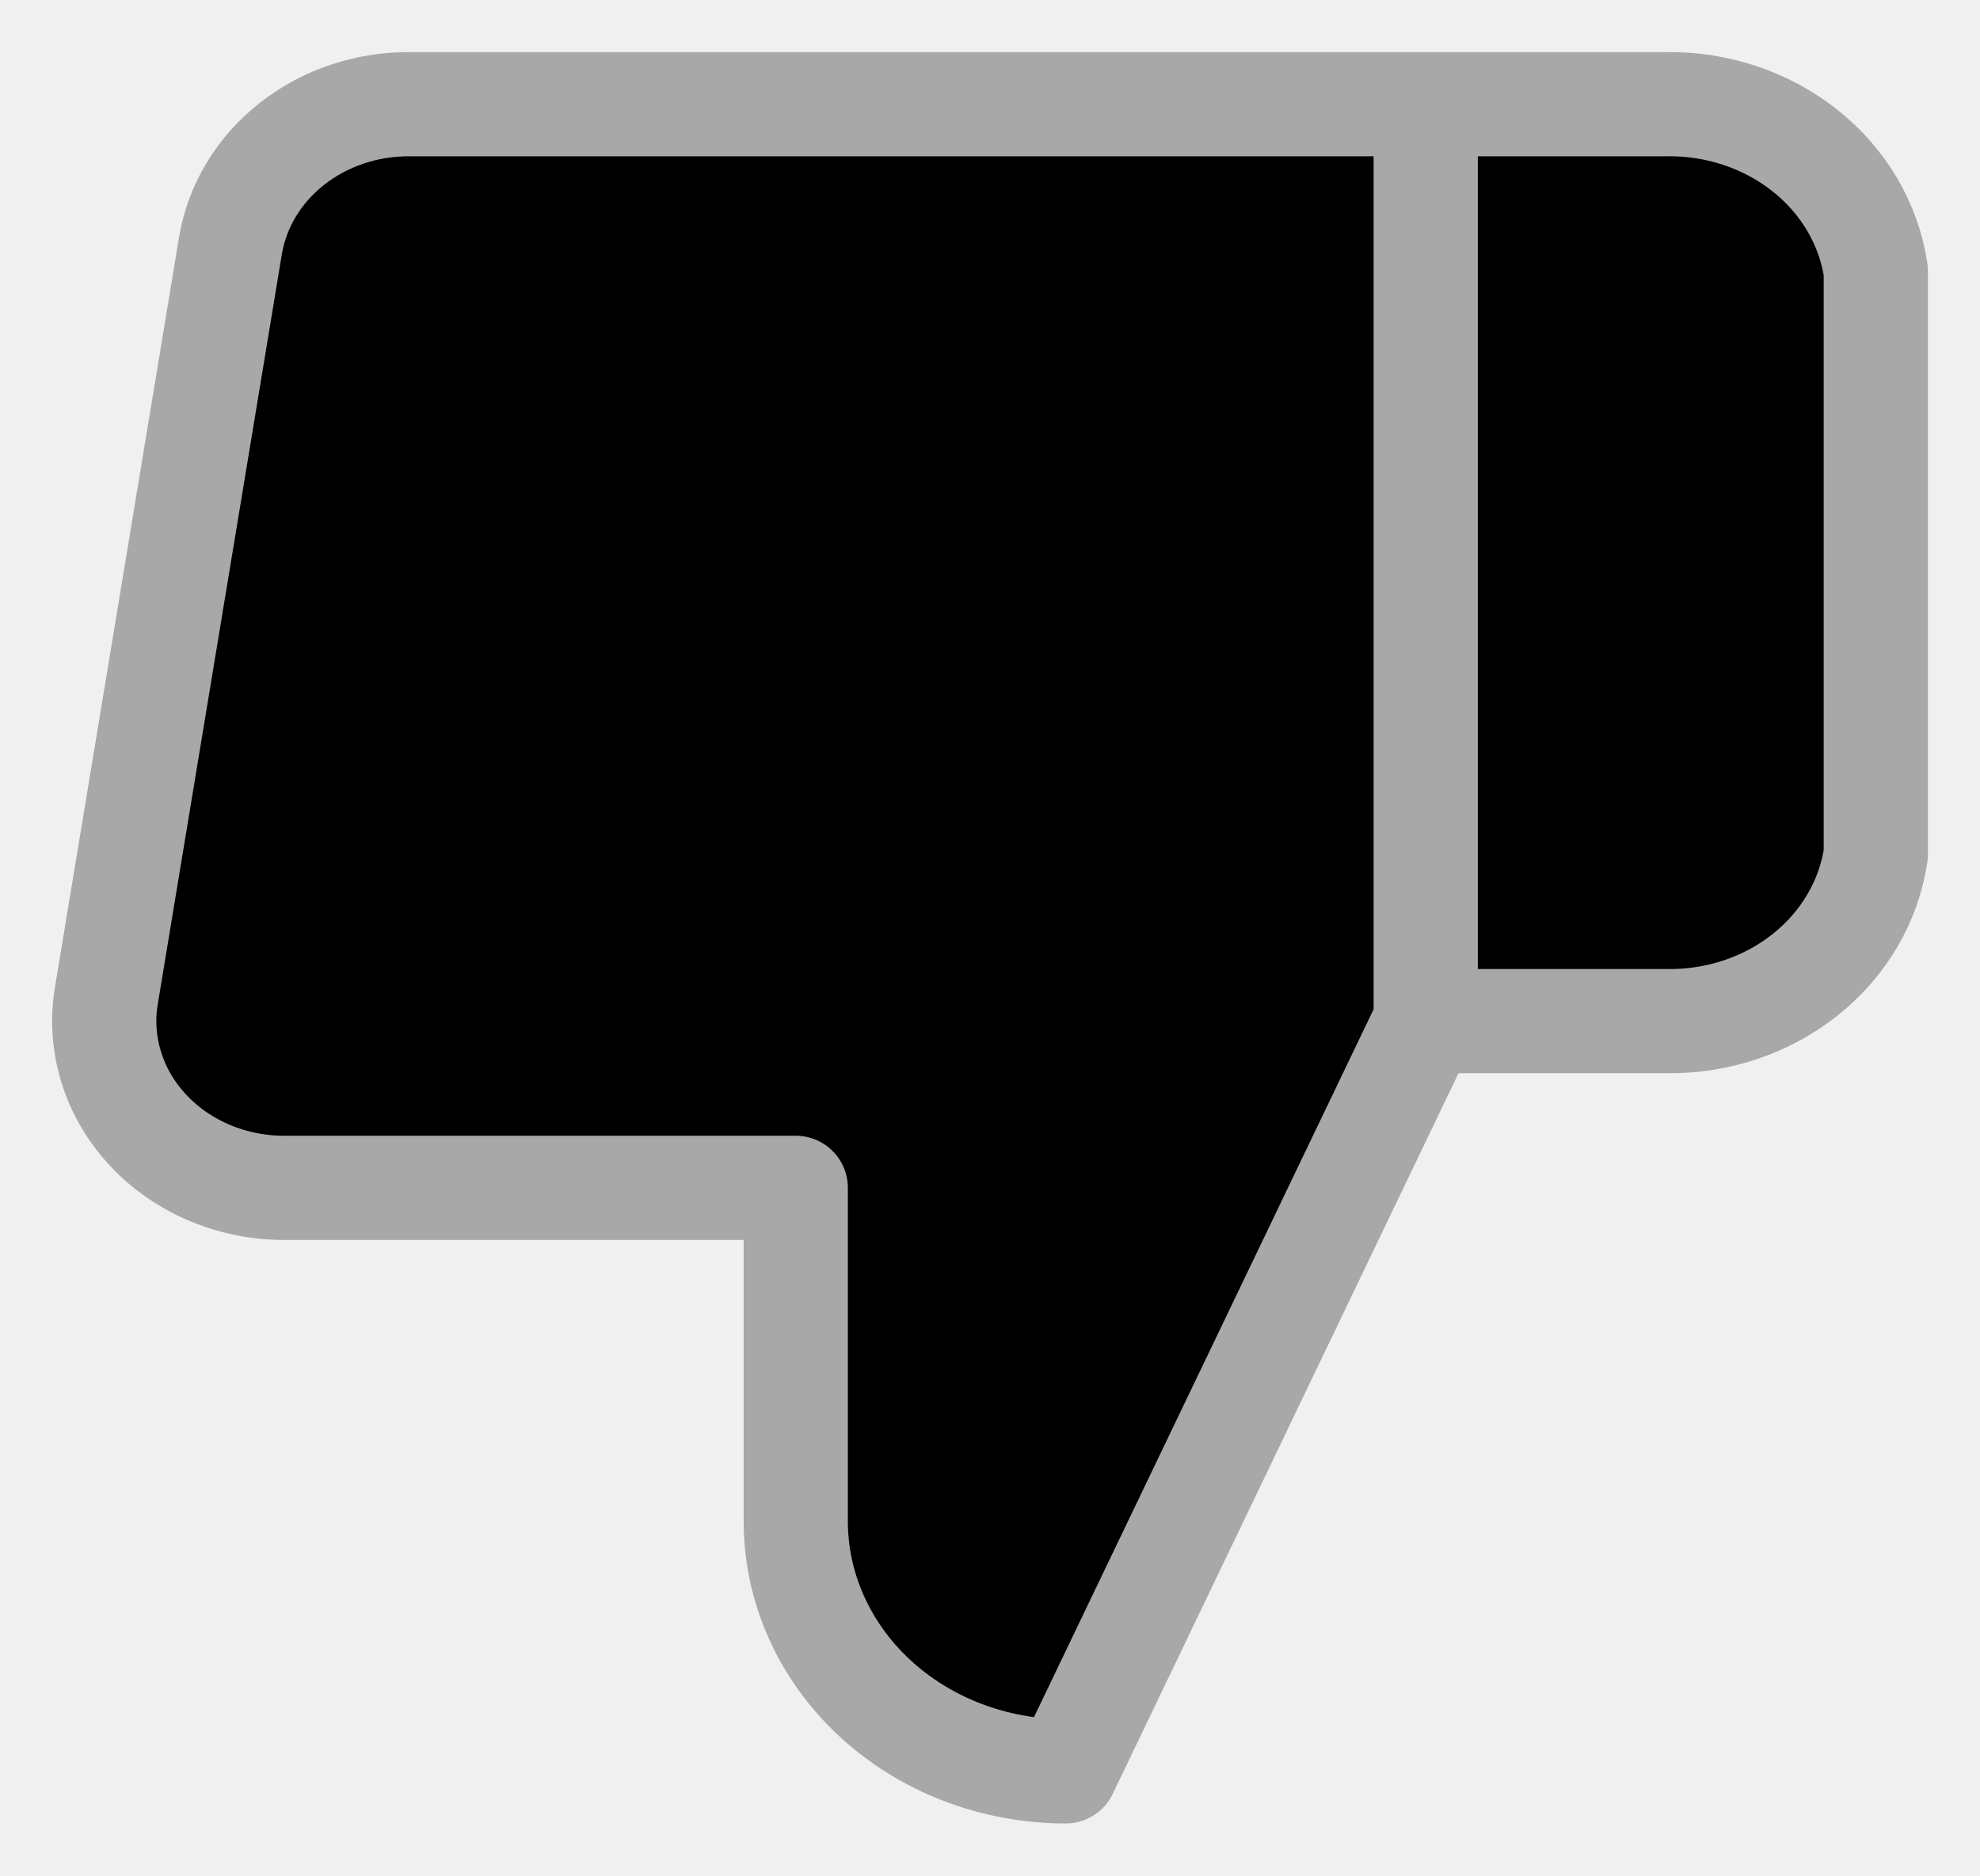
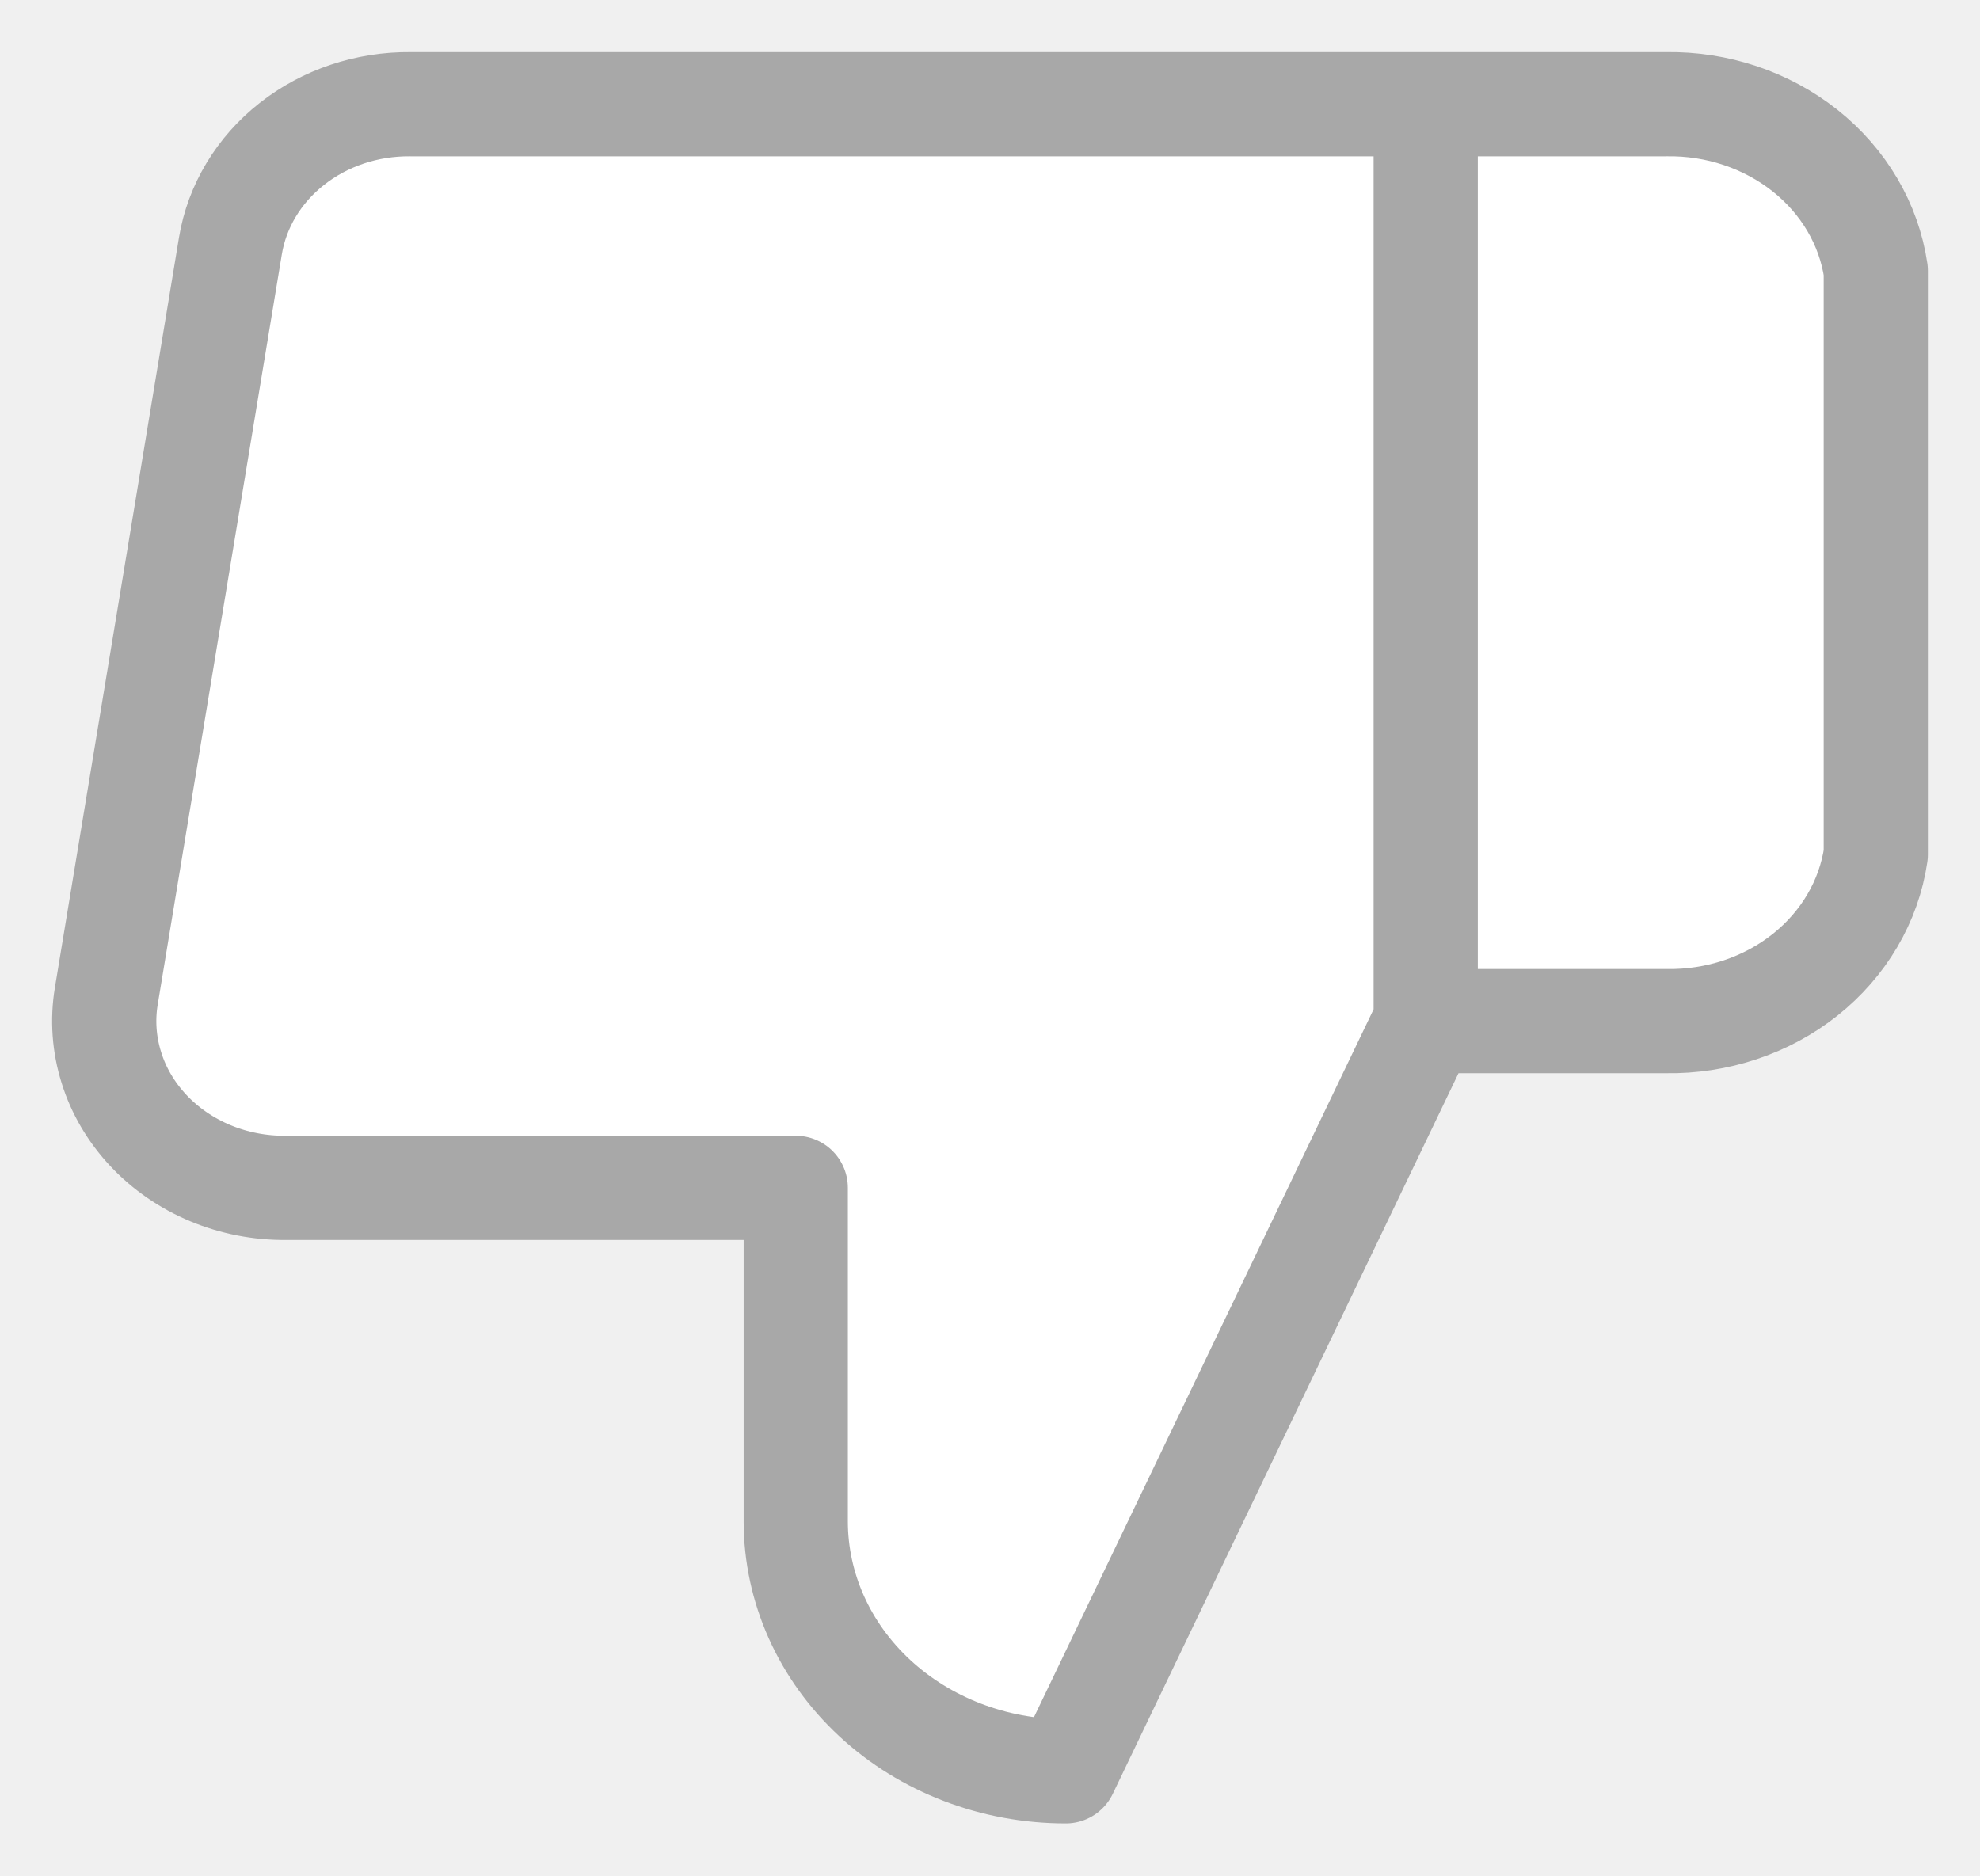
- <svg xmlns="http://www.w3.org/2000/svg" width="19" height="18" viewBox="0 0 19 18" fill="currentColor">
+ <svg xmlns="http://www.w3.org/2000/svg" width="19" height="18" viewBox="0 0 19 18" fill="white">
  <path d="M7.636 11.4V14.6C7.636 15.237 7.909 15.847 8.394 16.297C8.88 16.747 9.539 17 10.227 17L13.681 9.8V1H3.939C3.522 0.996 3.118 1.131 2.801 1.381C2.483 1.631 2.274 1.979 2.211 2.36L1.02 9.56C0.982 9.789 0.999 10.024 1.069 10.246C1.138 10.469 1.26 10.675 1.424 10.85C1.588 11.025 1.792 11.165 2.02 11.26C2.249 11.355 2.497 11.403 2.747 11.4H7.636ZM13.681 1H15.988C16.476 0.992 16.951 1.151 17.322 1.446C17.693 1.741 17.934 2.152 18 2.6V8.2C17.934 8.649 17.693 9.06 17.322 9.355C16.951 9.65 16.476 9.808 15.988 9.8H13.681" fill="#FAFAFA" />
  <path d="M13.681 1H15.988C16.476 0.992 16.951 1.151 17.322 1.446C17.693 1.741 17.934 2.152 18 2.6V8.2C17.934 8.649 17.693 9.06 17.322 9.355C16.951 9.65 16.476 9.808 15.988 9.8H13.681M7.636 11.4V14.6C7.636 15.237 7.909 15.847 8.394 16.297C8.88 16.747 9.539 17 10.227 17L13.681 9.8V1H3.939C3.522 0.996 3.118 1.131 2.801 1.381C2.483 1.631 2.274 1.979 2.211 2.36L1.02 9.56C0.982 9.789 0.999 10.024 1.069 10.246C1.138 10.469 1.26 10.675 1.424 10.85C1.588 11.025 1.792 11.165 2.02 11.26C2.249 11.355 2.497 11.403 2.747 11.4H7.636Z" stroke="#A8A8A8" stroke-linecap="round" stroke-linejoin="round" />
</svg>
